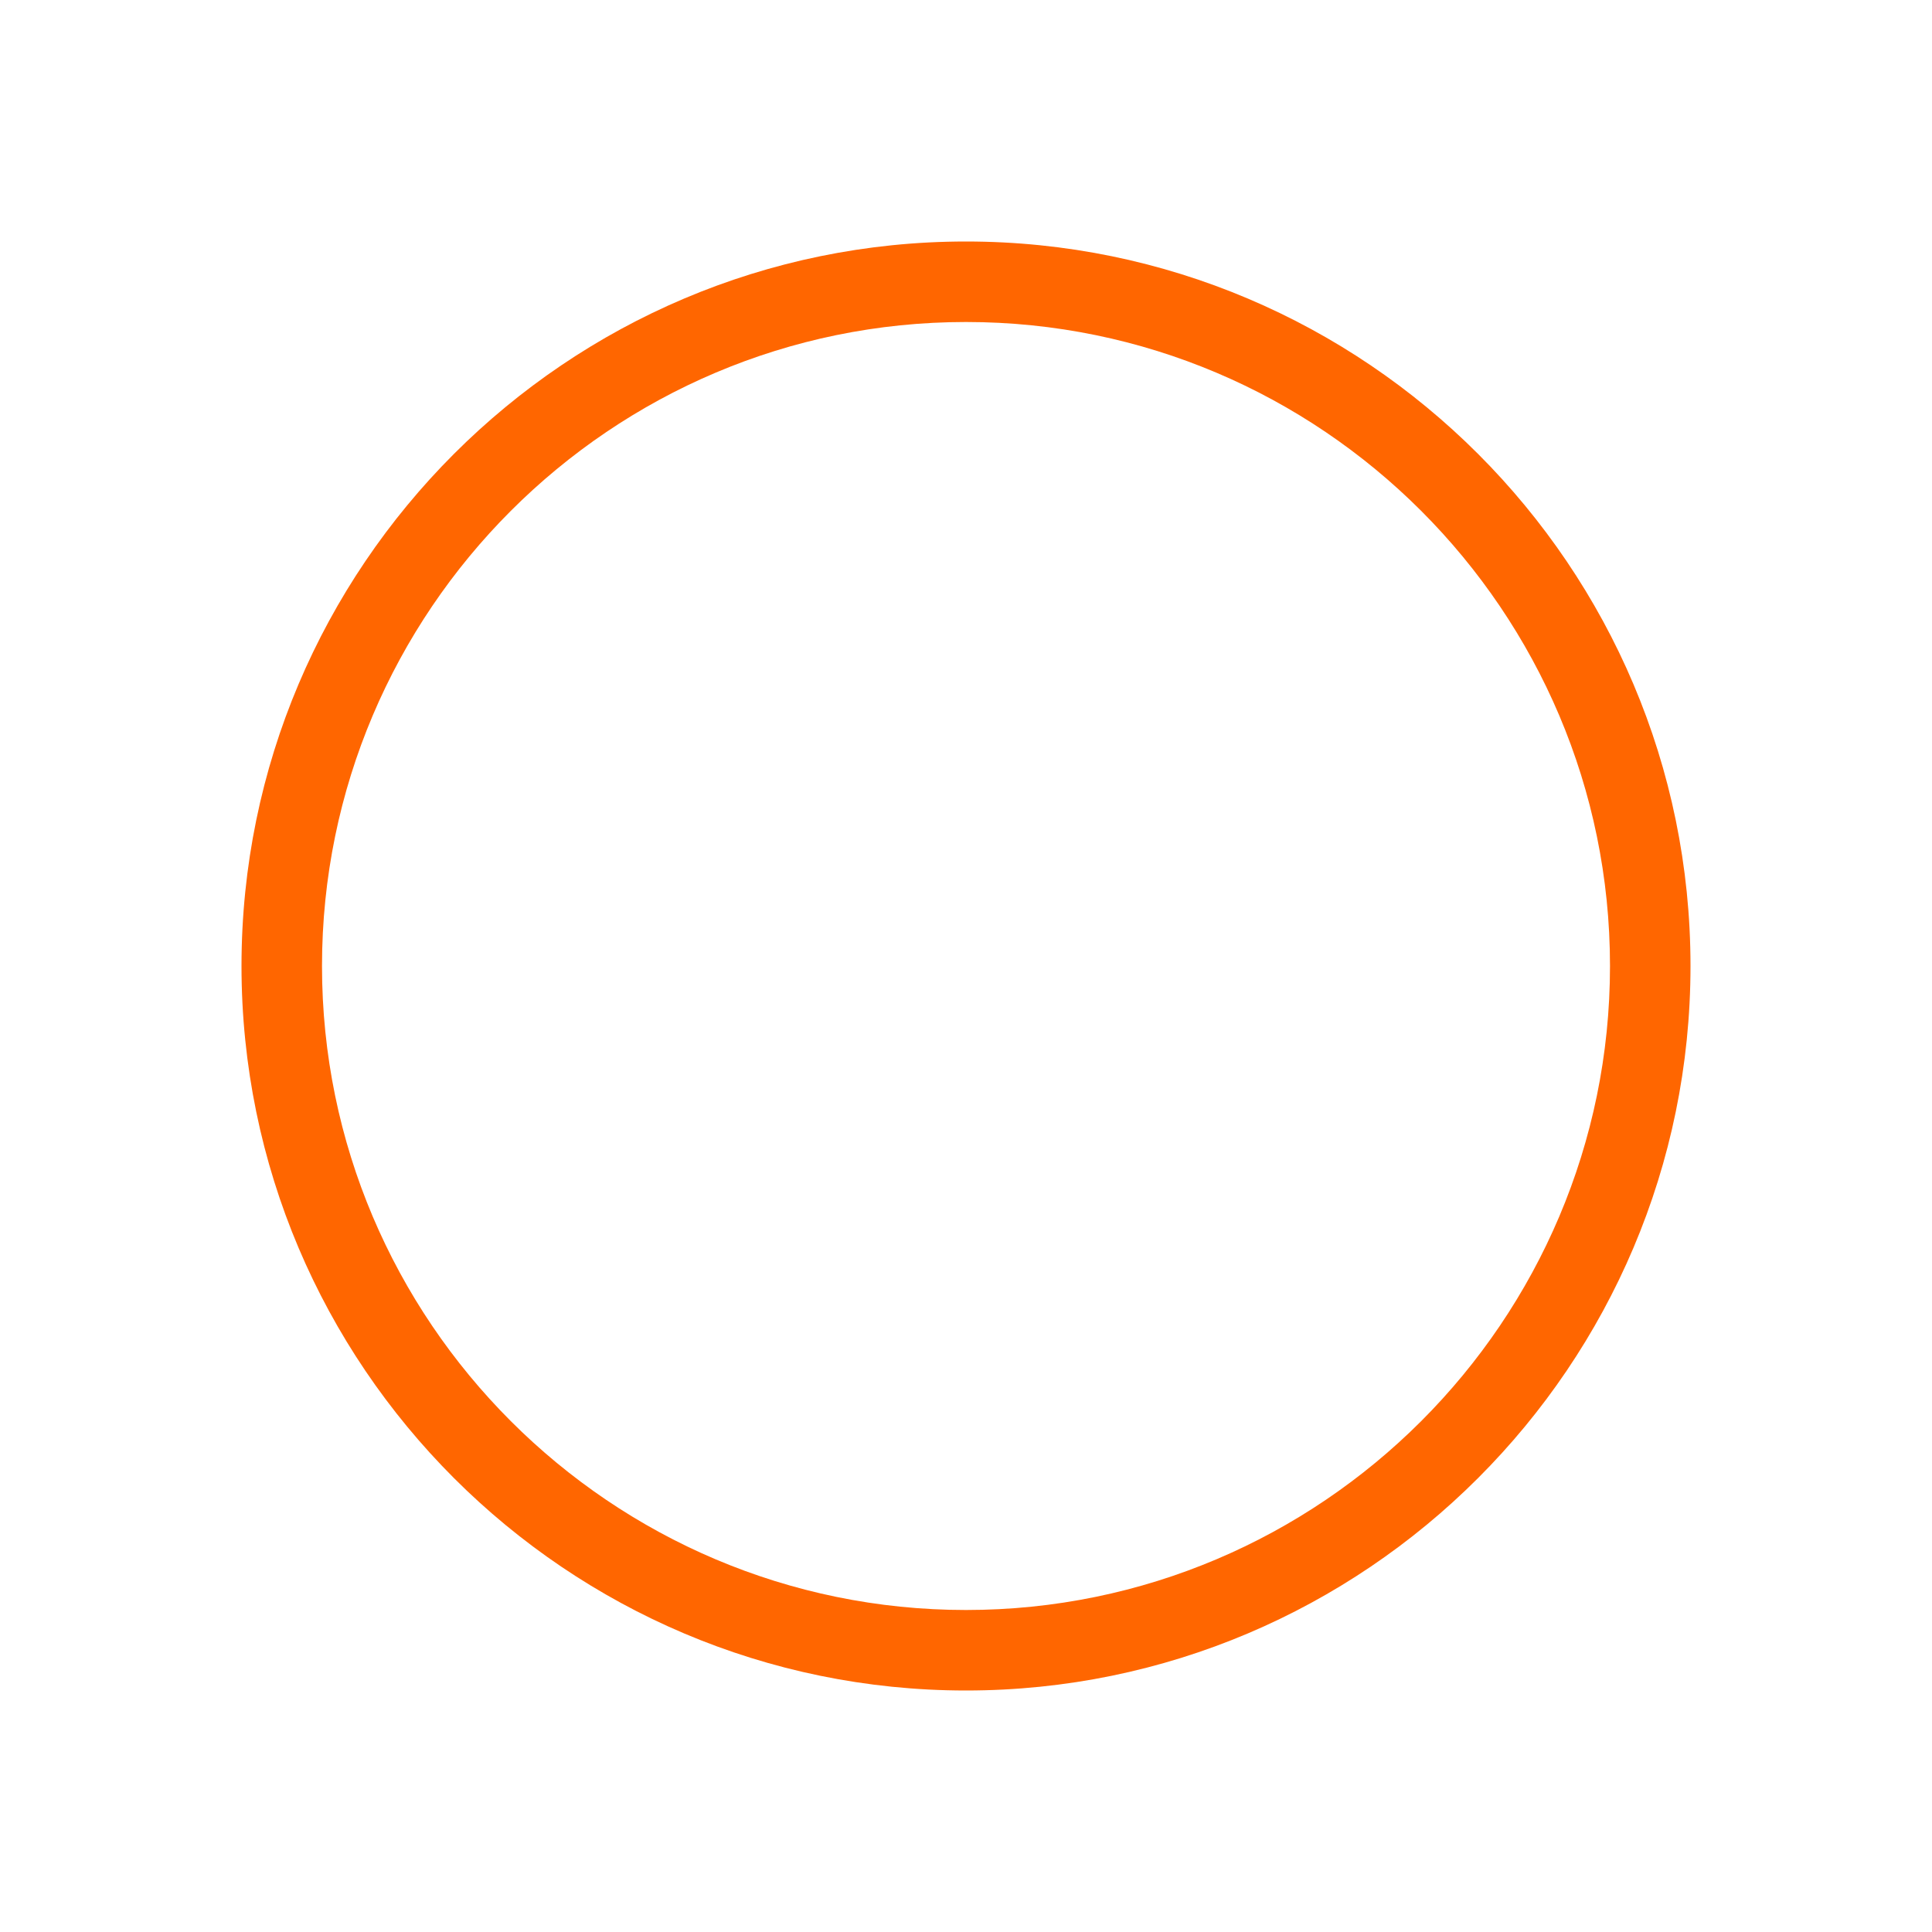
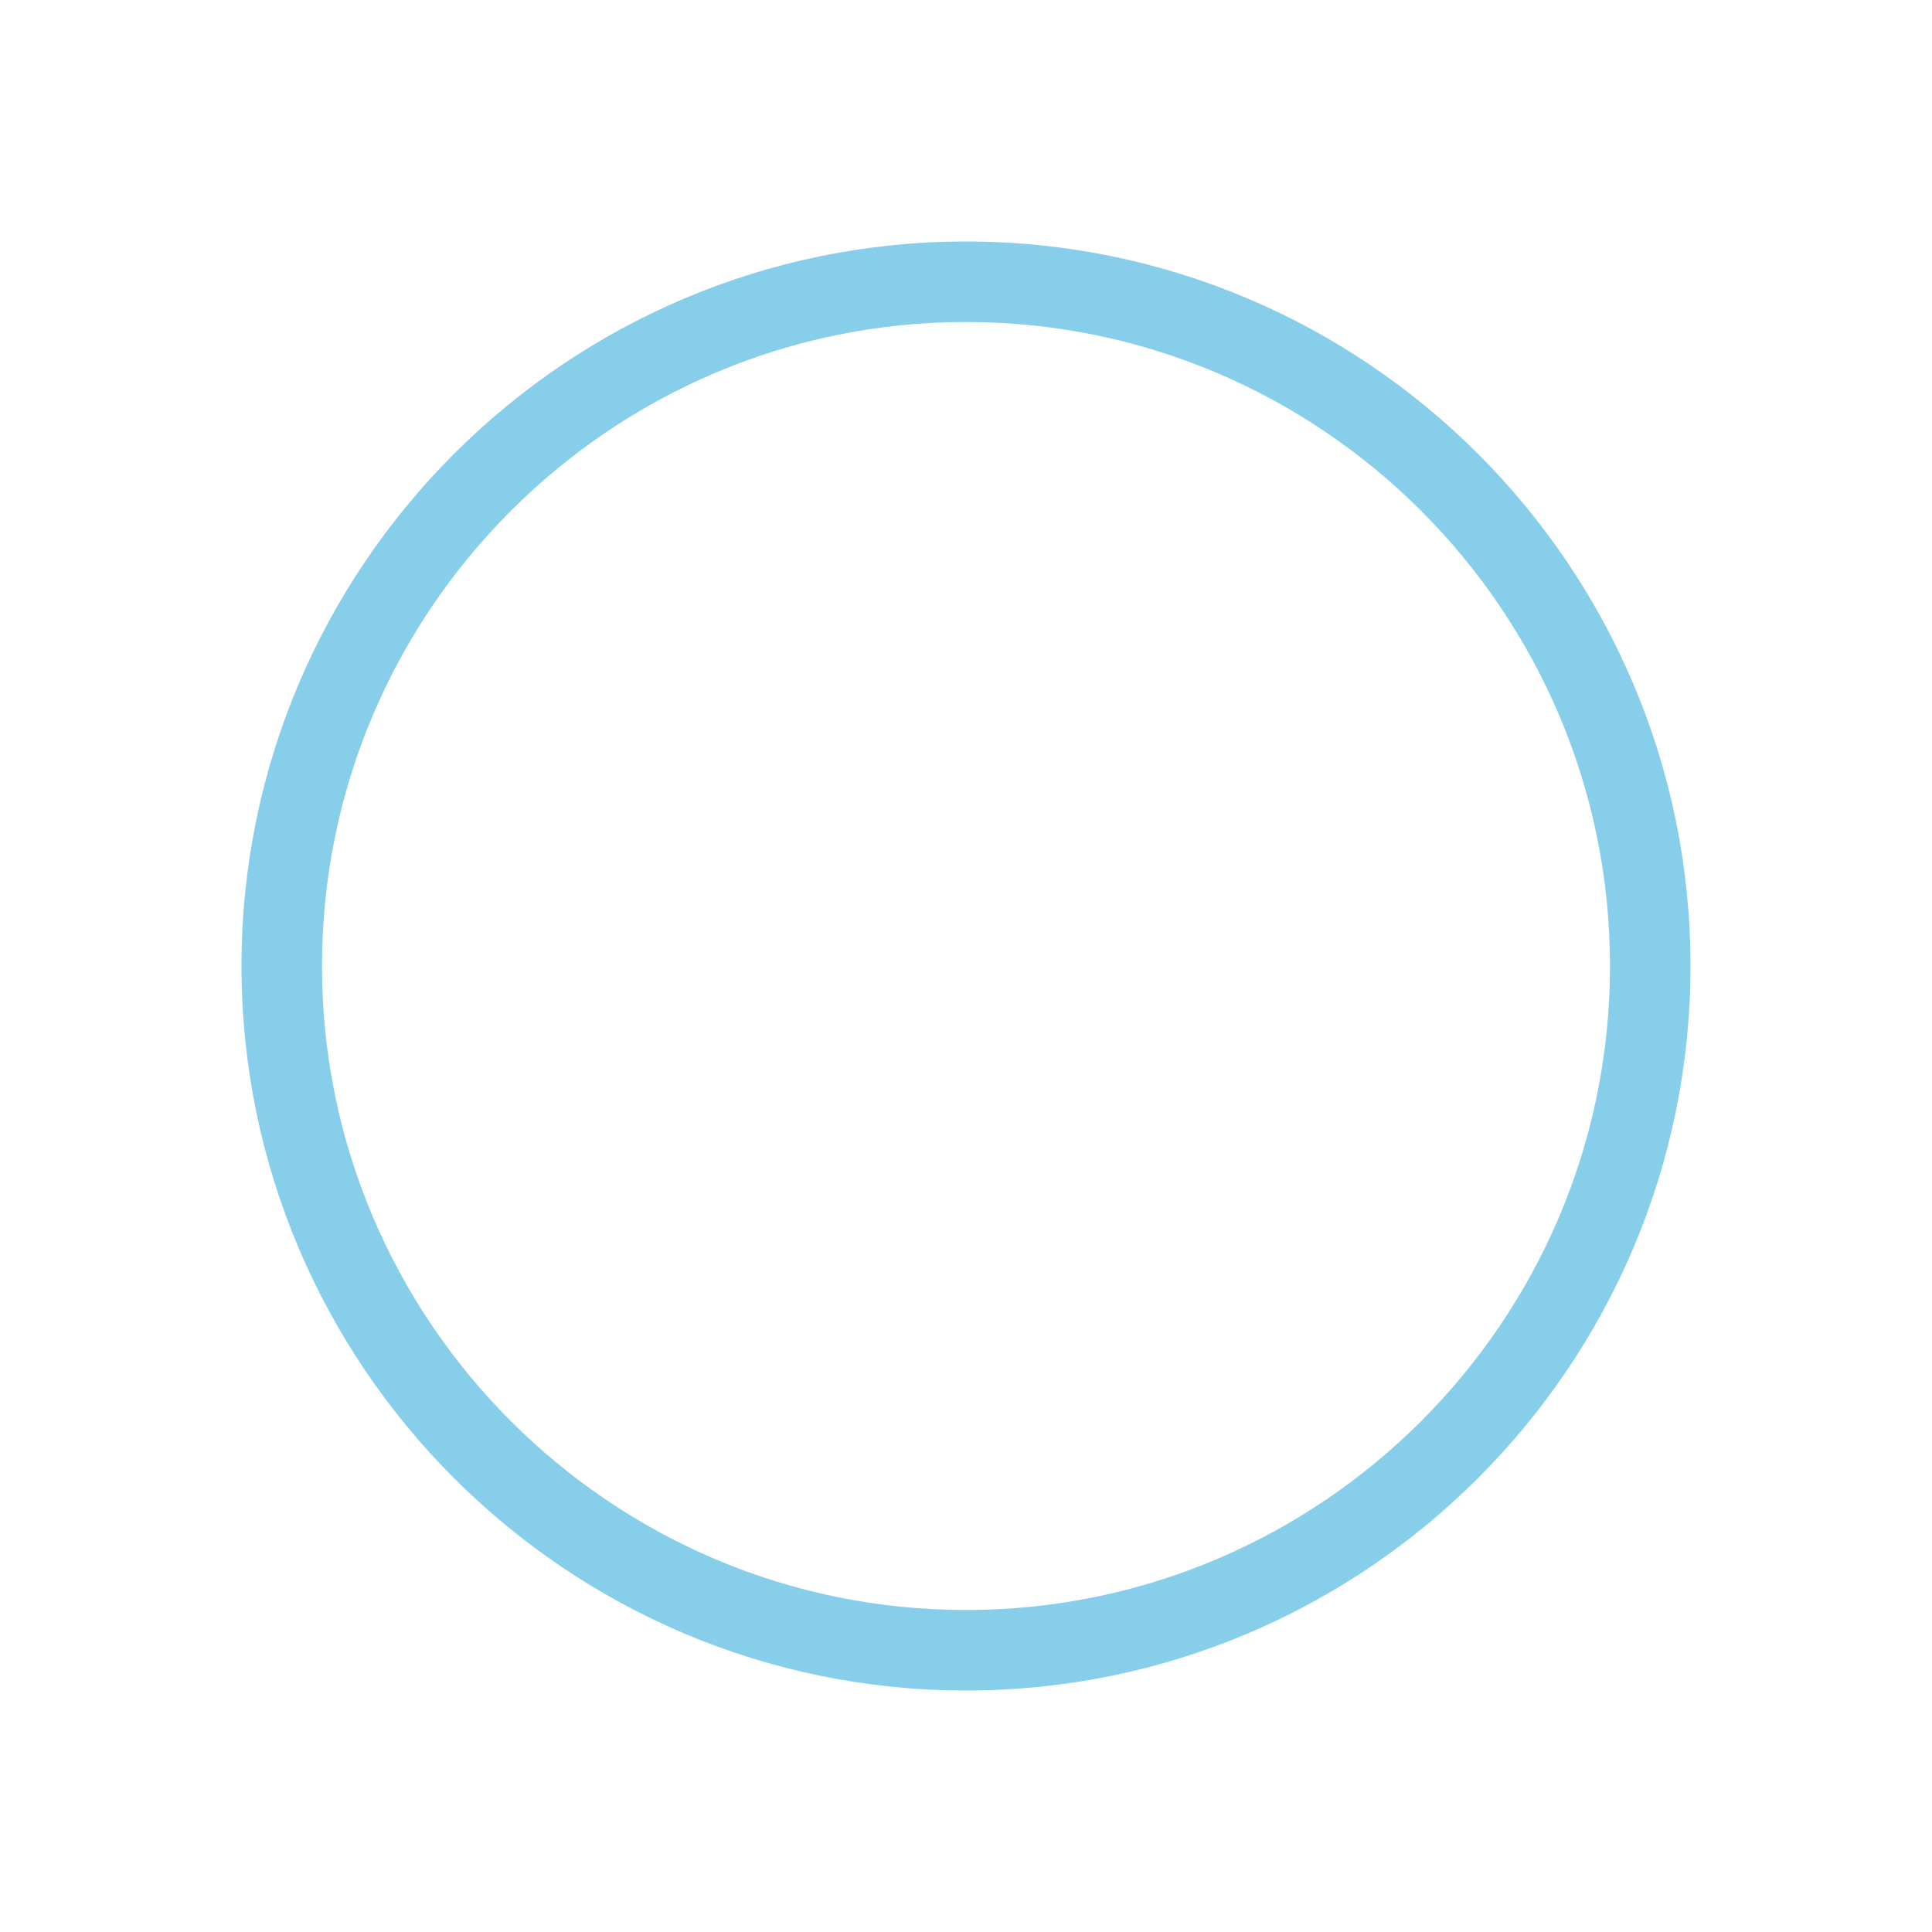
<svg xmlns="http://www.w3.org/2000/svg" focusable="false" width="24" height="24" viewBox="0 0 24 24">
-   <path fill="#ff6600" fill-rule="evenodd" d="M12 20c-4.411 0-8-3.589-8-8s3.589-8 8-8 8 3.589 8 8-3.589 8-8 8m0-17c-4.963 0-9 4.037-9 9s4.037 9 9 9 9-4.037 9-9-4.037-9-9-9" />
+   <path fill="skyblue" fill-rule="evenodd" d="M12 20c-4.411 0-8-3.589-8-8s3.589-8 8-8 8 3.589 8 8-3.589 8-8 8m0-17c-4.963 0-9 4.037-9 9s4.037 9 9 9 9-4.037 9-9-4.037-9-9-9" />
</svg>
